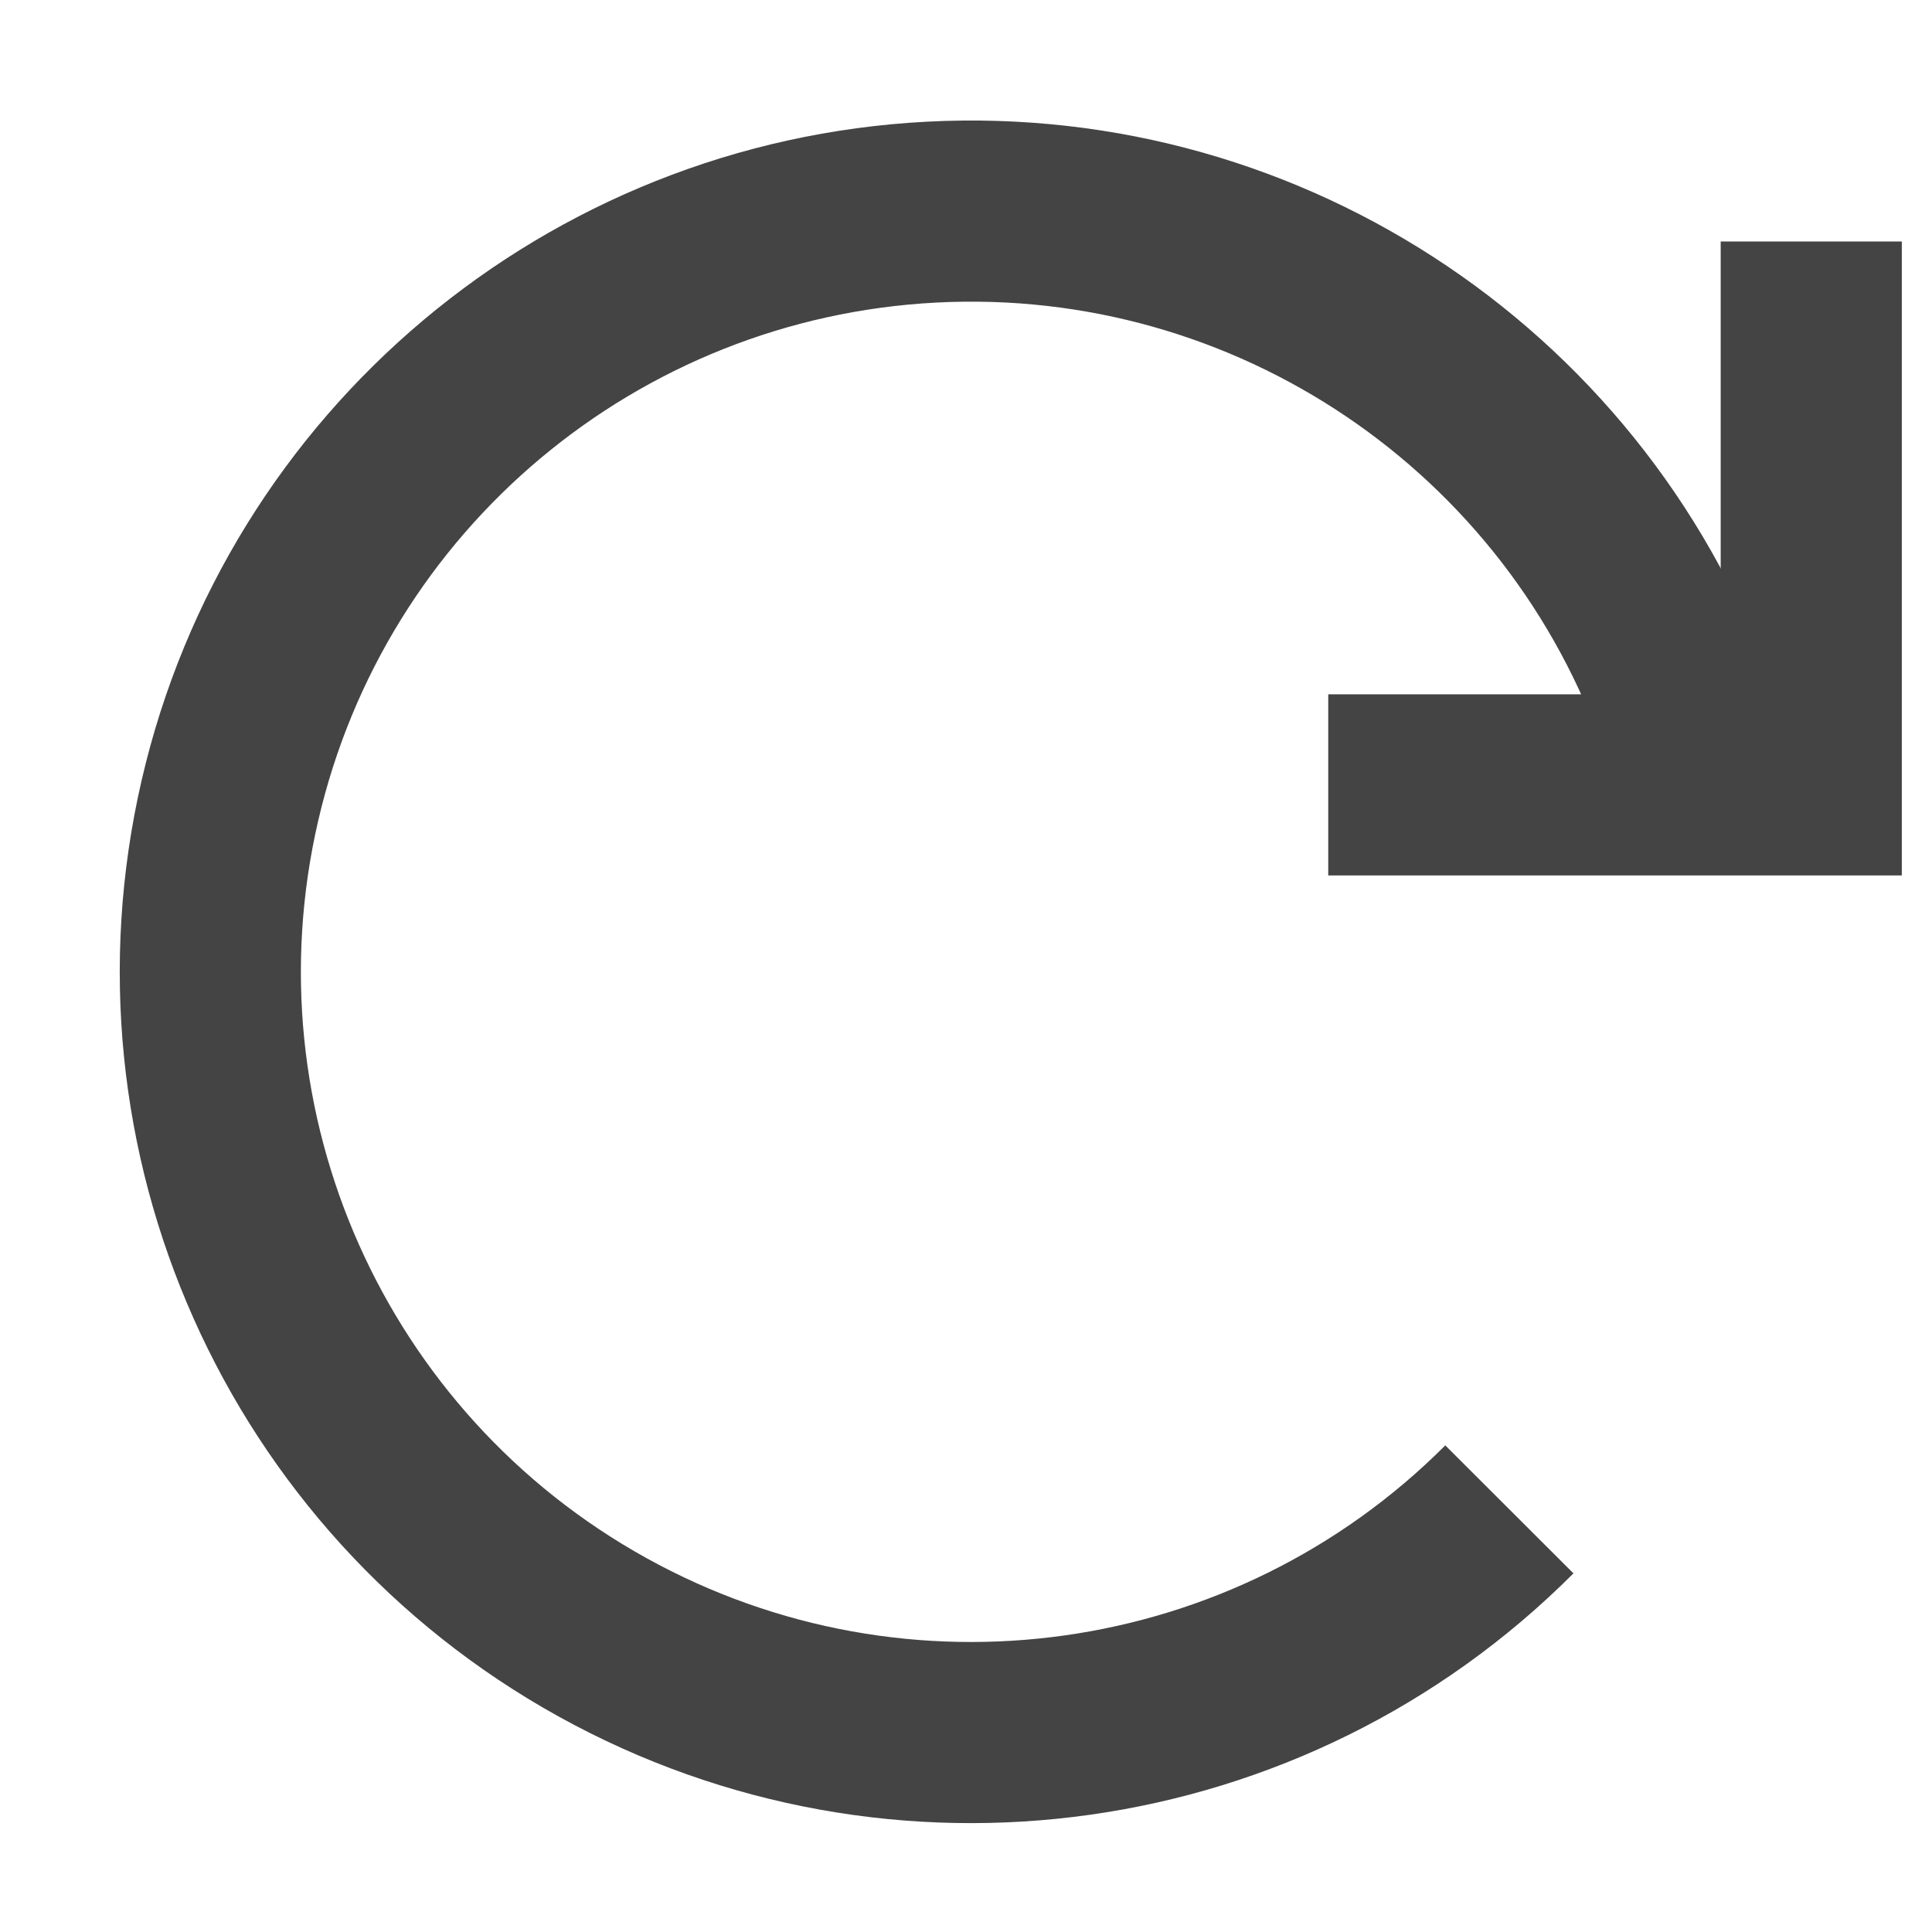
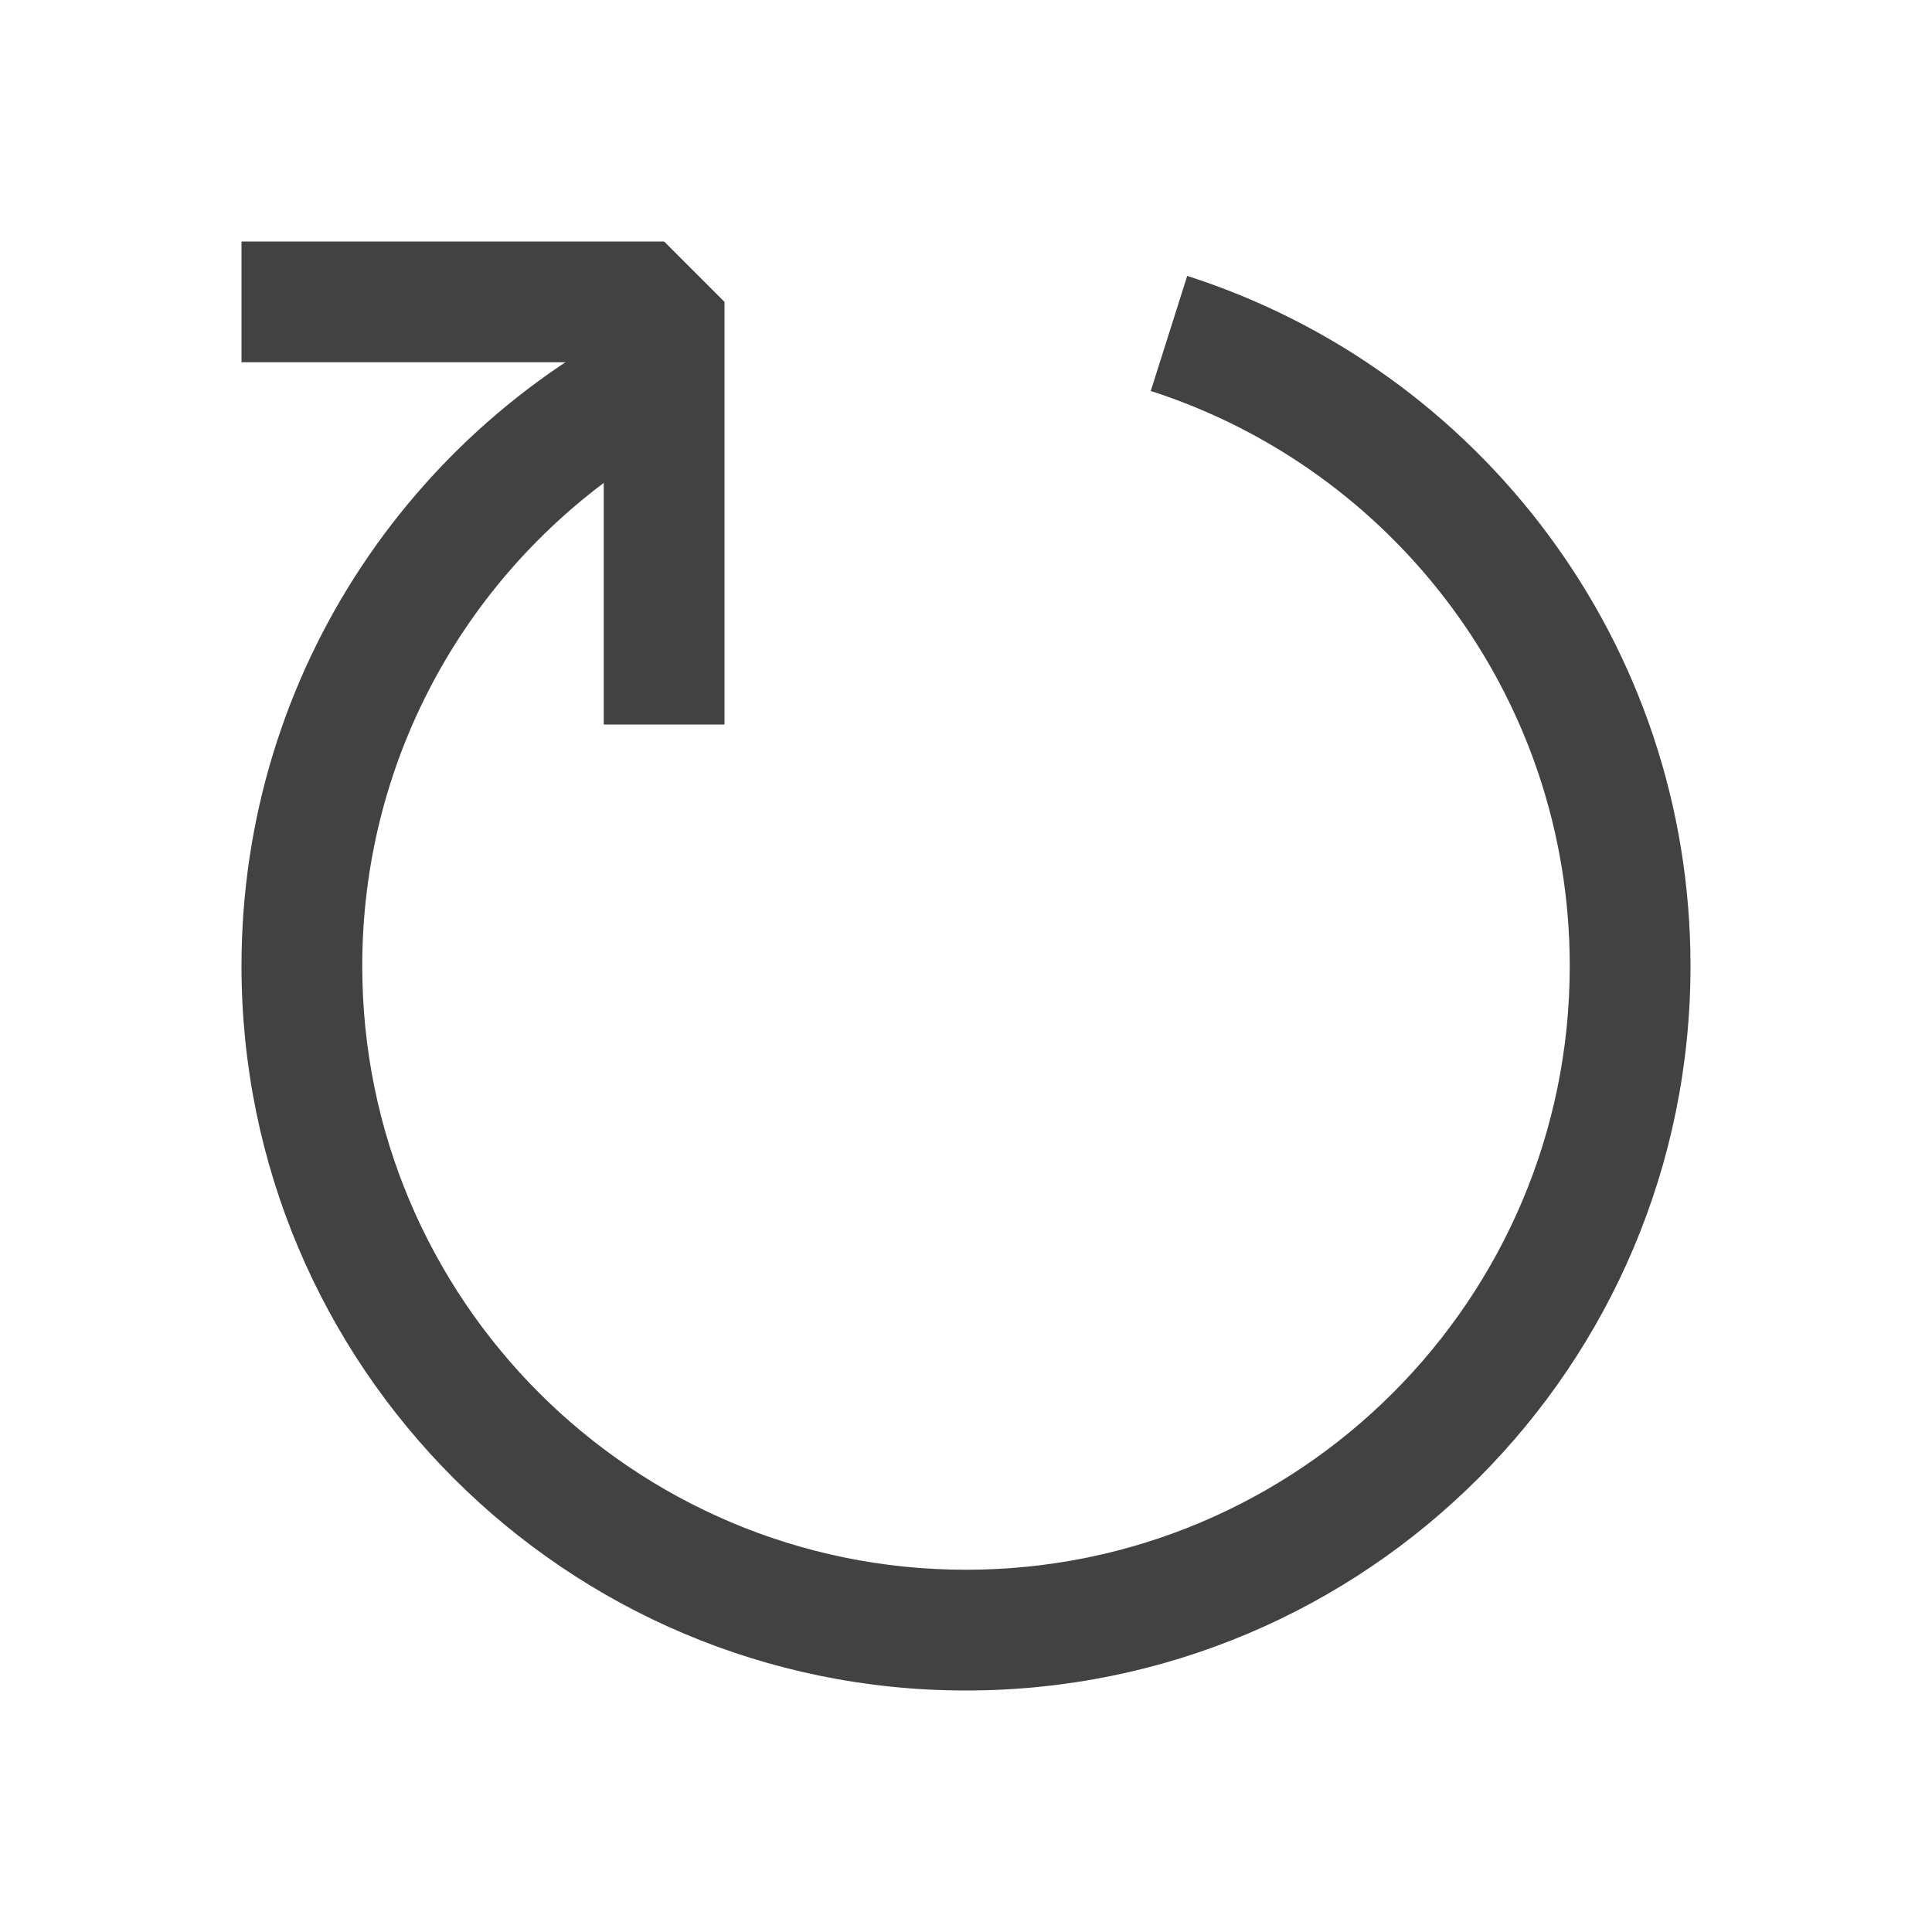
- <svg xmlns="http://www.w3.org/2000/svg" width="16" height="16" viewBox="0 0 16 16">
-   <path d="M14,6 A6.3,6.3 0 1 0 12.5,12.5" style="stroke: #444444; stroke-width: 1.5; fill: none;" />
-   <path d="M15,2 L15,6.5 L11,6.5" style="stroke: #444444; stroke-width: 1.5; fill: none;" />
+ <svg xmlns="http://www.w3.org/2000/svg" width="16" height="16" viewBox="0 0 16 16" fill="none">
+   <path fill-rule="evenodd" clip-rule="evenodd" d="M5.563 2.516C3.463 3.45 2 5.554 2 8C2 11.314 4.686 14 8 14C11.314 14 14 11.314 14 8C14 5.325 12.25 3.059 9.832 2.285L9.53 3.238C11.543 3.885 13 5.772 13 8C13 10.761 10.761 13 8 13C5.239 13 3 10.761 3 8C3 6.311 3.837 4.818 5.12 3.912L5.563 2.516Z" fill="#424242" />
+   <path fill-rule="evenodd" clip-rule="evenodd" d="M5 3H2V2H5.5L6 2.5V6H5V3Z" fill="#424242" />
</svg>
